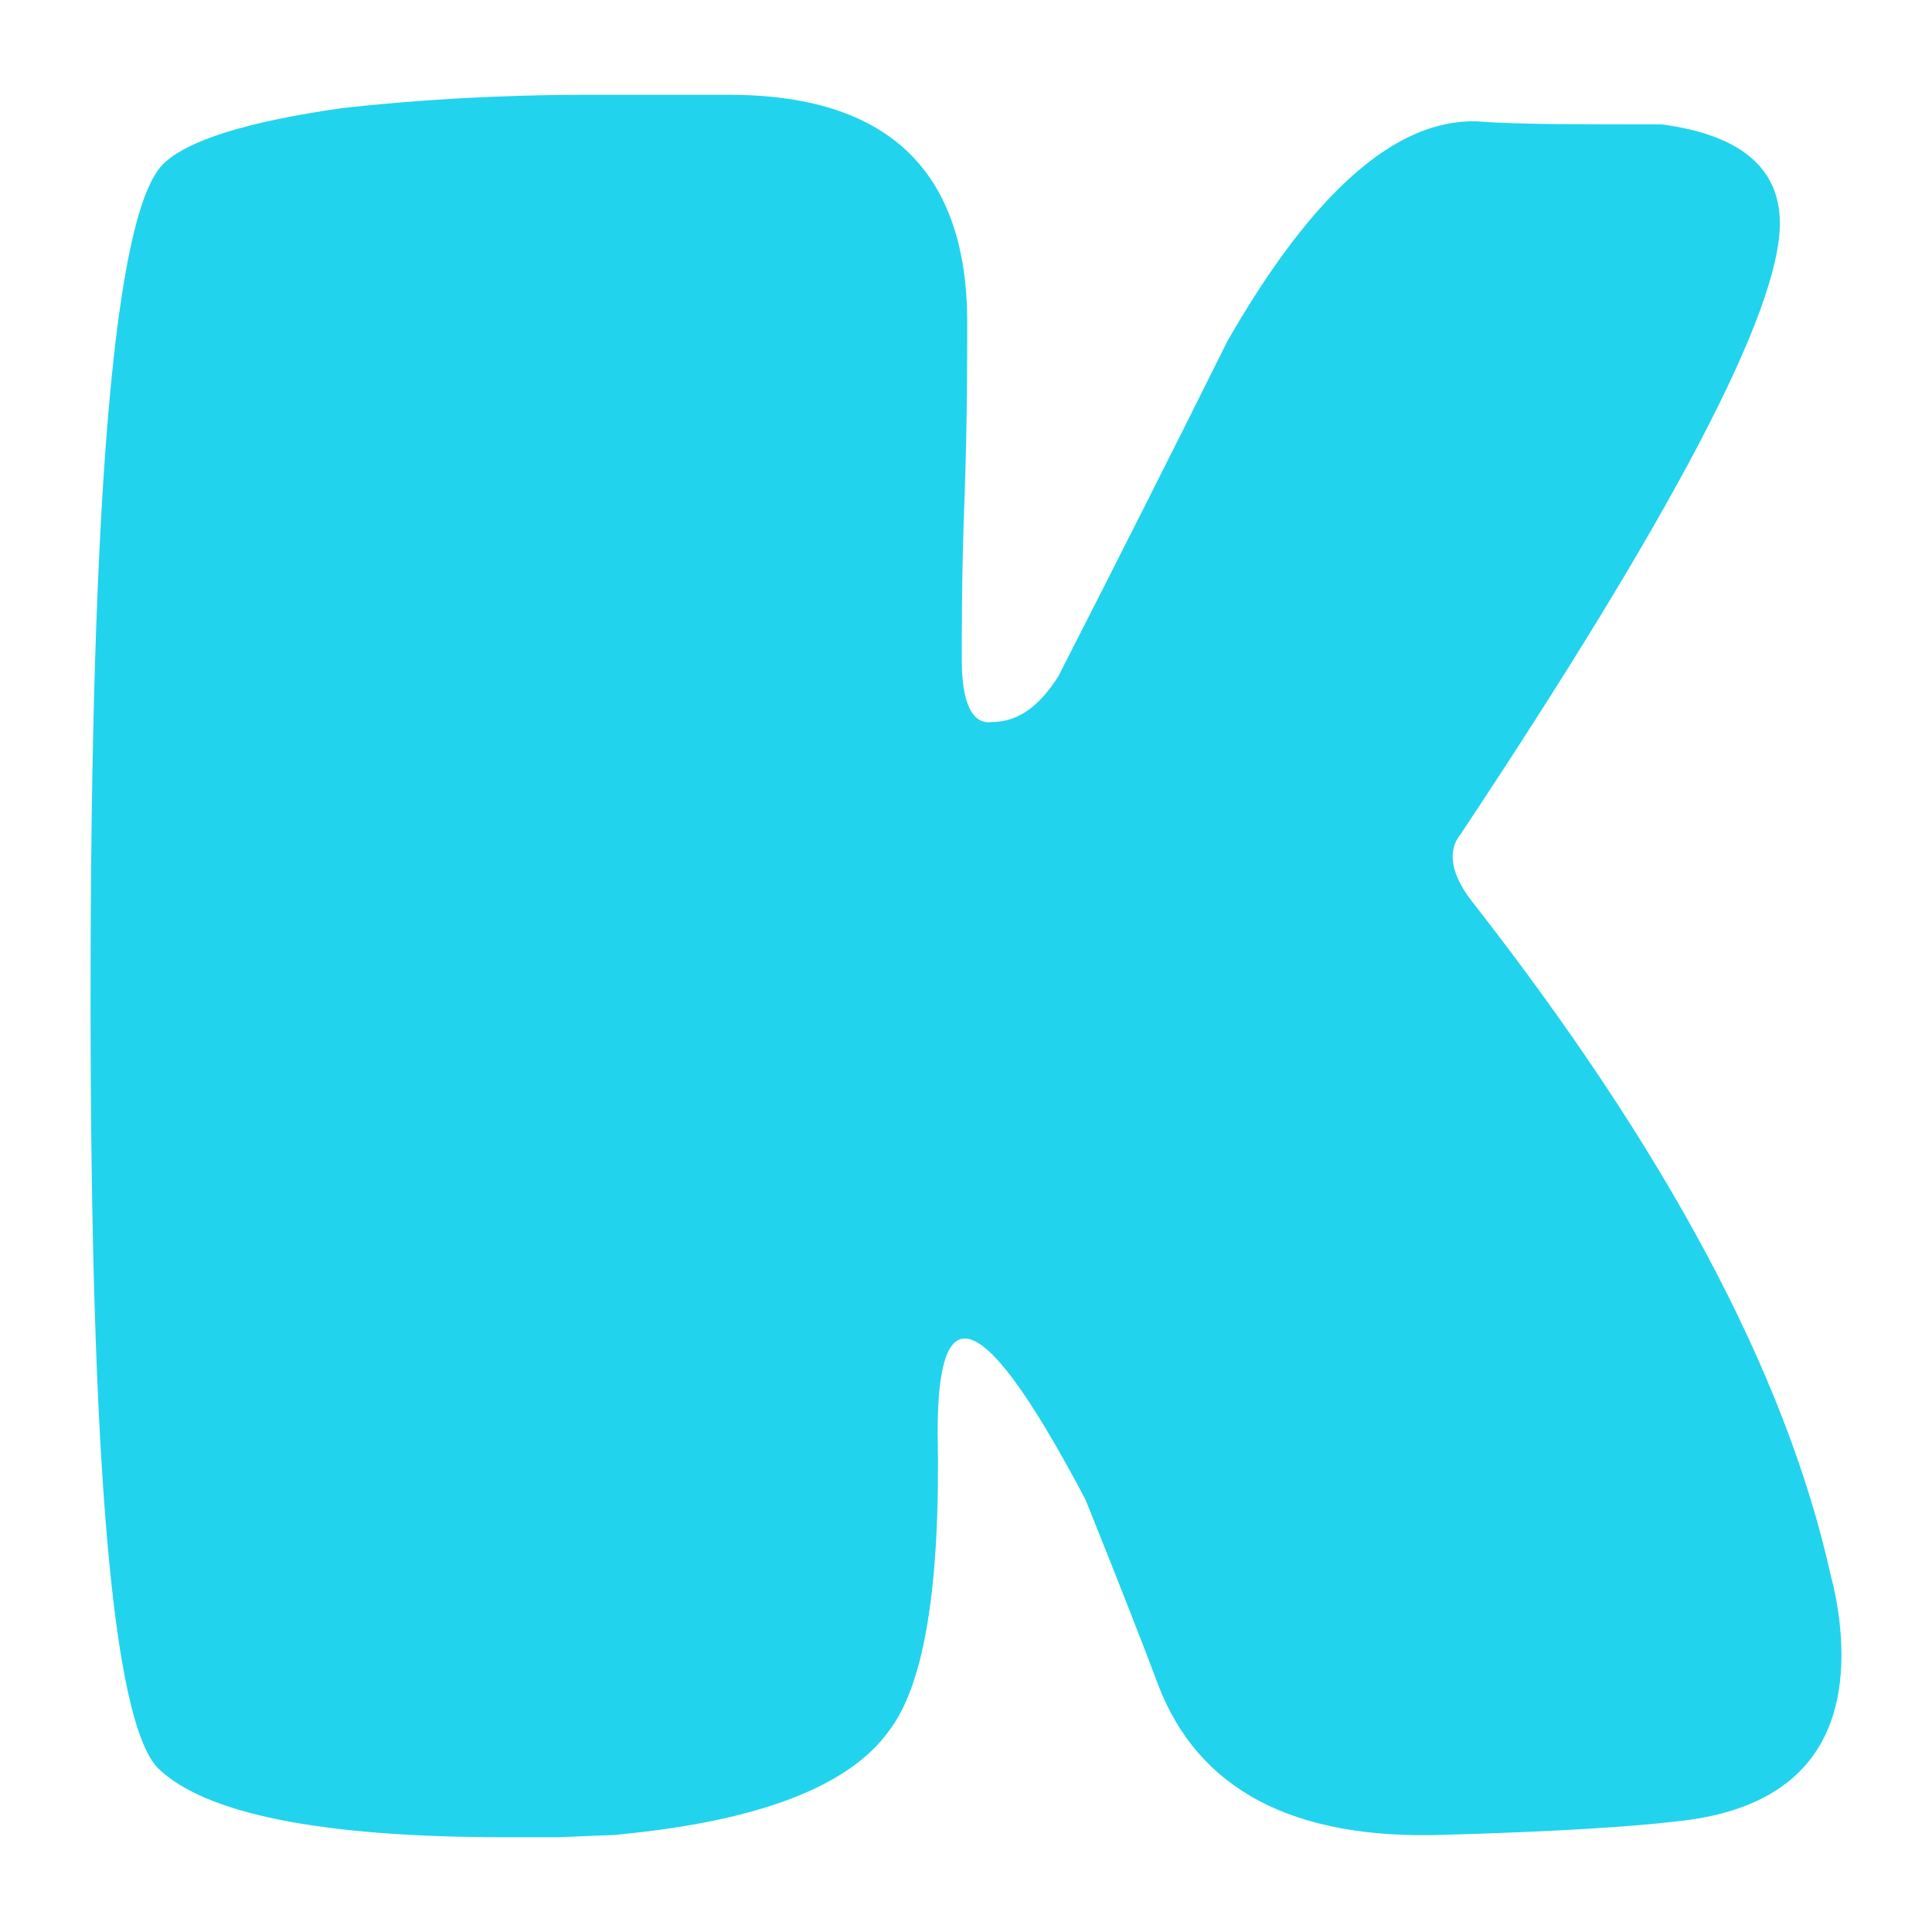
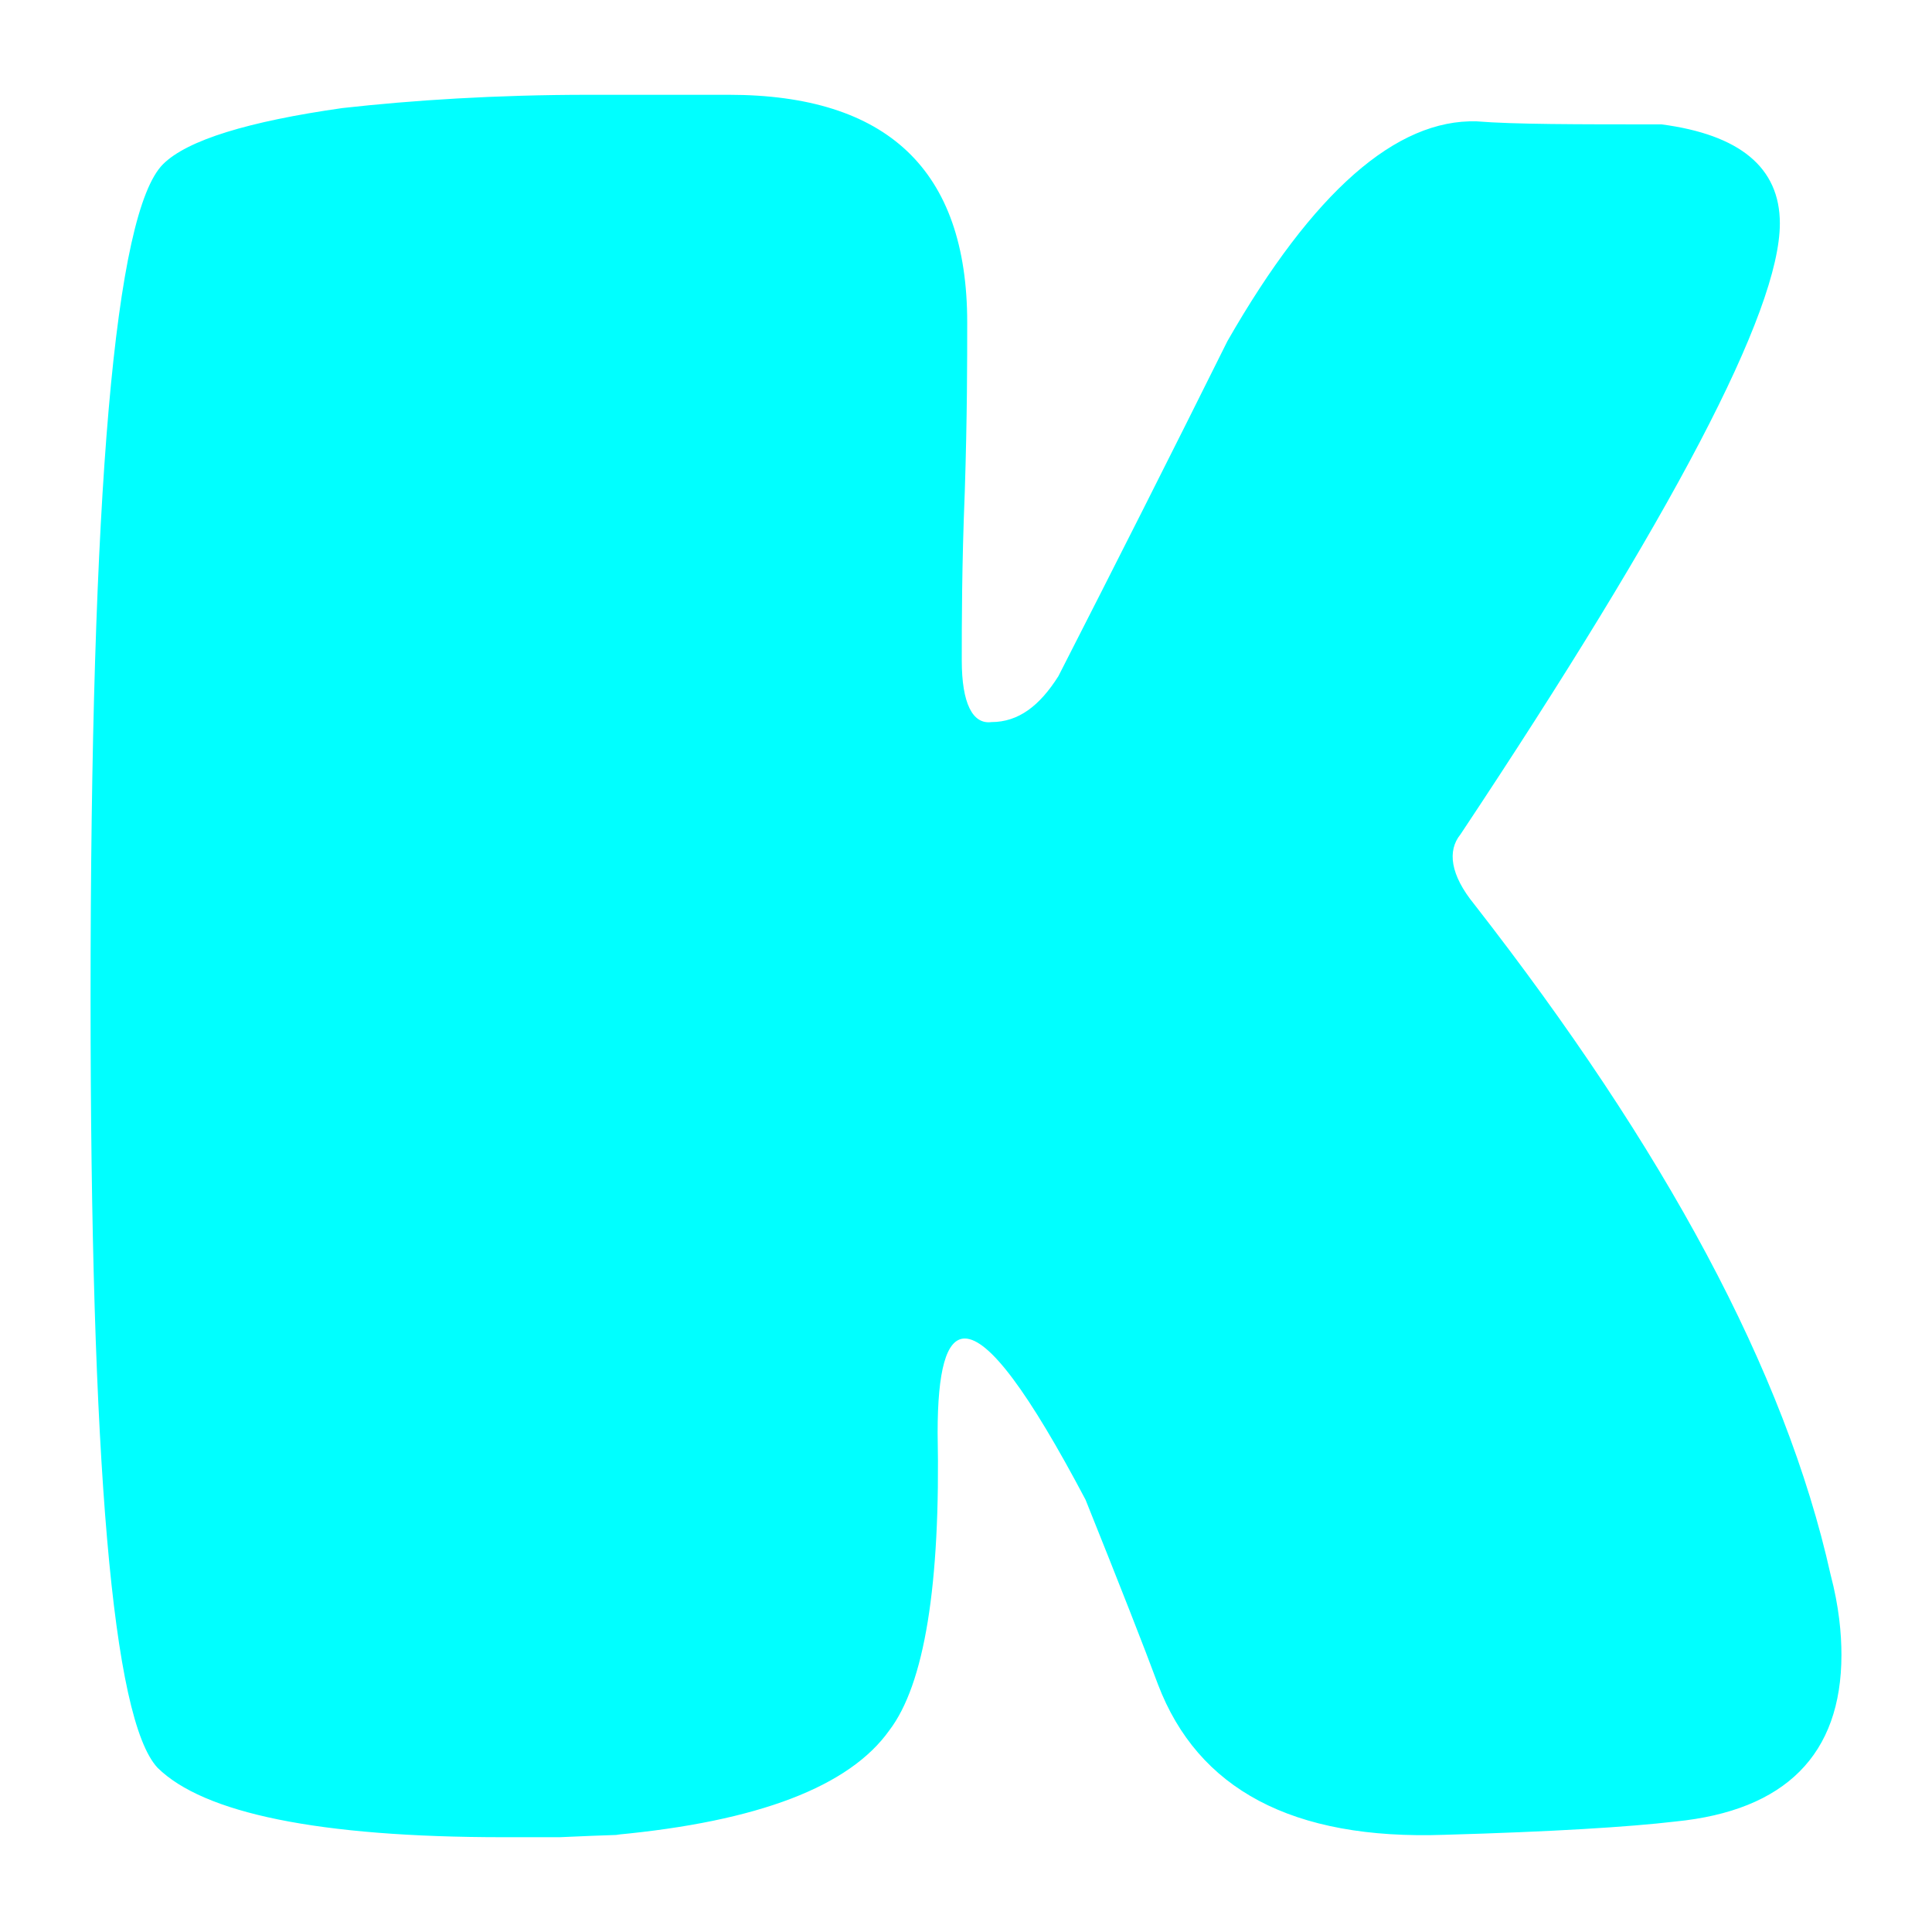
<svg xmlns="http://www.w3.org/2000/svg" viewBox="0 0 32 32">
-   <path fill="#22d3ee" d="M9.76 1.57C8.21 1.57 6.83 1.66 5.67 1.79C4.12 2.01 3.10 2.32 2.70 2.72C1.90 3.52 1.50 8.14 1.50 16.53C1.50 24.22 1.86 28.48 2.61 29.28C3.37 30.03 5.27 30.43 8.34 30.43L9.27 30.43C10.12 30.39 10.43 30.39 10.20 30.39C12.56 30.17 14.07 29.59 14.73 28.66C15.31 27.90 15.58 26.26 15.53 23.73C15.53 22.71 15.67 22.17 15.98 22.17C16.38 22.17 17.04 23.06 17.98 24.84C18.55 26.26 18.95 27.28 19.18 27.90C19.84 29.63 21.40 30.48 23.93 30.39C25.70 30.34 26.99 30.26 27.75 30.17C29.57 29.99 30.50 29.06 30.50 27.41C30.50 27.06 30.46 26.61 30.32 26.08C29.57 22.71 27.57 19.02 24.42 14.98C24.02 14.49 23.97 14.09 24.19 13.82C27.70 8.54 29.48 5.16 29.48 3.70C29.48 2.77 28.81 2.23 27.52 2.06C26.10 2.06 25.08 2.06 24.46 2.01C23.13 1.97 21.75 3.17 20.33 5.65C19.40 7.52 18.46 9.38 17.53 11.20C17.22 11.69 16.87 11.96 16.42 11.96C16.11 12.00 15.93 11.65 15.93 10.94C15.93 10.32 15.93 9.38 15.98 8.14C16.02 6.90 16.02 5.96 16.02 5.34C16.02 2.81 14.69 1.57 12.07 1.57L9.76 1.57Z" />
+   <path fill="#00ffff" d="M9.76 1.57C8.21 1.57 6.83 1.66 5.67 1.79C4.12 2.01 3.10 2.32 2.70 2.72C1.90 3.52 1.50 8.14 1.50 16.53C1.50 24.22 1.86 28.48 2.61 29.28C3.37 30.03 5.27 30.43 8.34 30.43L9.27 30.43C10.12 30.39 10.43 30.39 10.20 30.39C12.56 30.17 14.07 29.59 14.73 28.66C15.31 27.90 15.58 26.26 15.53 23.73C15.53 22.71 15.67 22.17 15.98 22.17C16.38 22.17 17.04 23.06 17.98 24.84C18.55 26.26 18.95 27.28 19.18 27.90C19.84 29.63 21.40 30.48 23.93 30.39C25.70 30.34 26.99 30.26 27.75 30.17C29.57 29.99 30.50 29.06 30.50 27.41C30.50 27.06 30.46 26.61 30.32 26.08C29.57 22.71 27.57 19.02 24.42 14.98C24.02 14.49 23.97 14.09 24.19 13.82C27.70 8.54 29.48 5.16 29.48 3.70C29.48 2.77 28.81 2.23 27.52 2.06C26.10 2.06 25.08 2.06 24.46 2.01C23.13 1.97 21.75 3.17 20.33 5.65C19.40 7.52 18.46 9.38 17.53 11.20C17.22 11.69 16.87 11.96 16.42 11.96C16.11 12.00 15.93 11.65 15.93 10.94C15.93 10.32 15.93 9.38 15.98 8.14C16.02 6.90 16.02 5.96 16.02 5.34C16.02 2.81 14.69 1.57 12.07 1.57L9.76 1.57Z" />
</svg>
